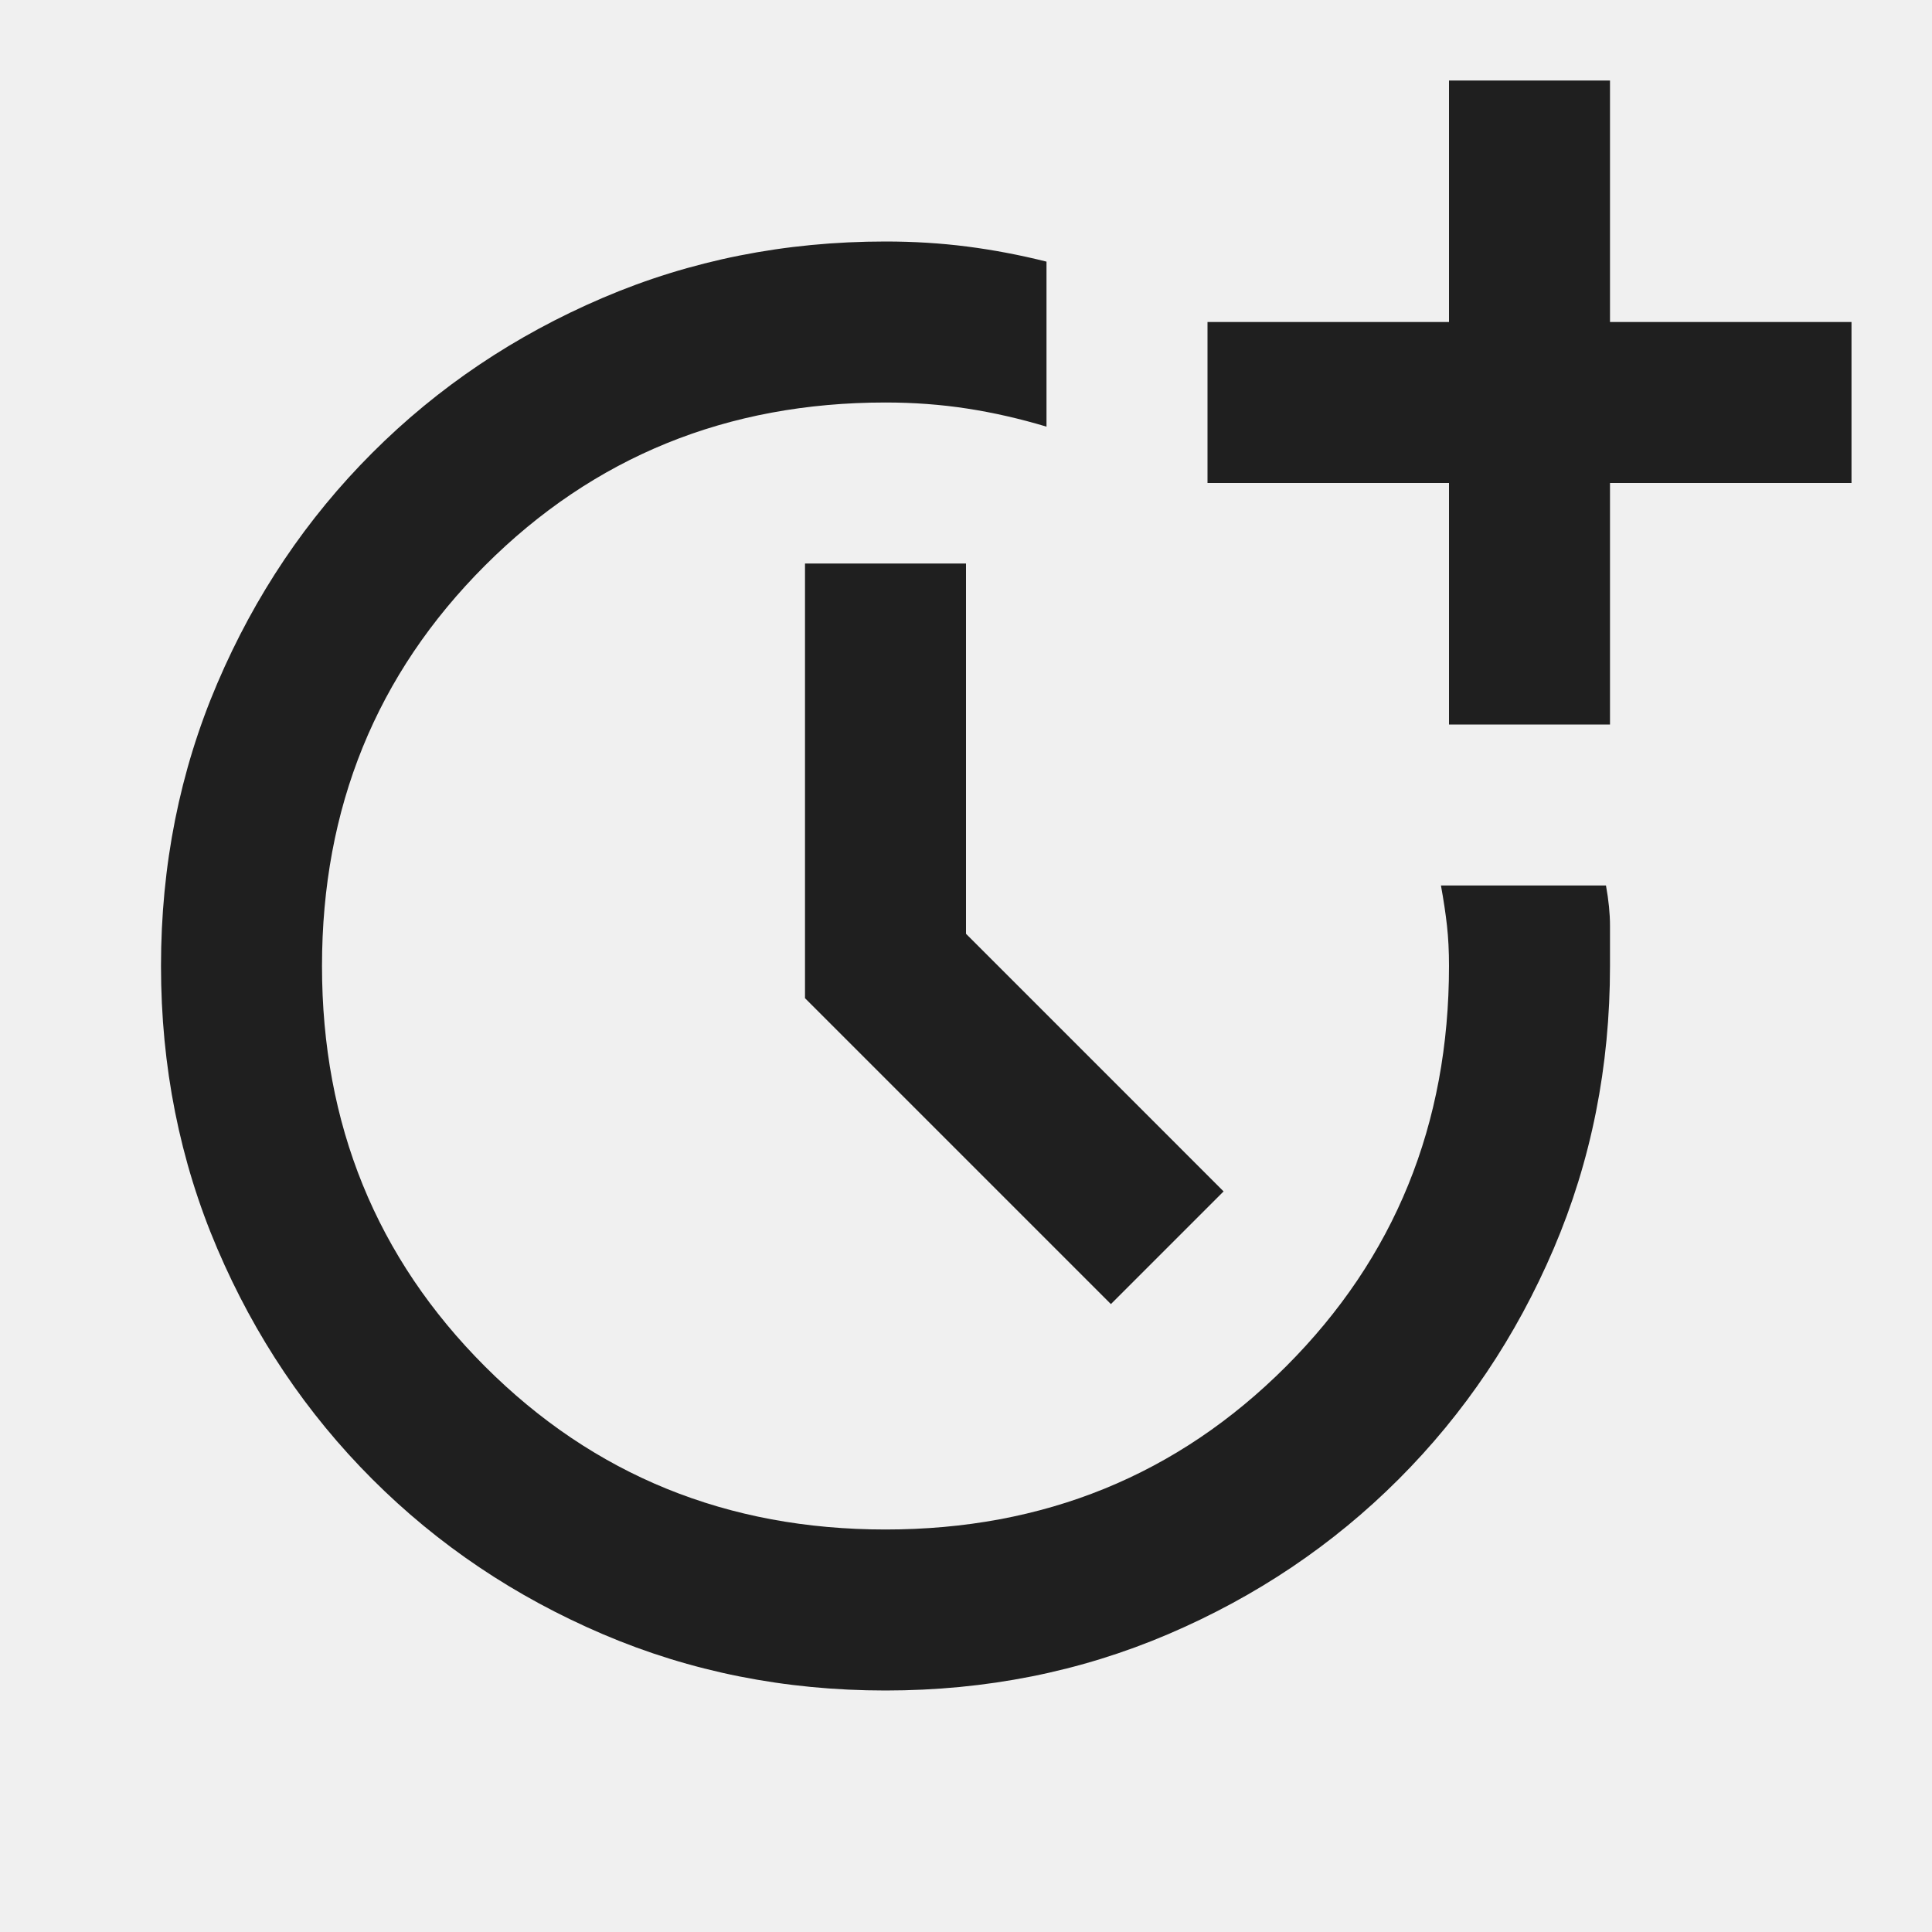
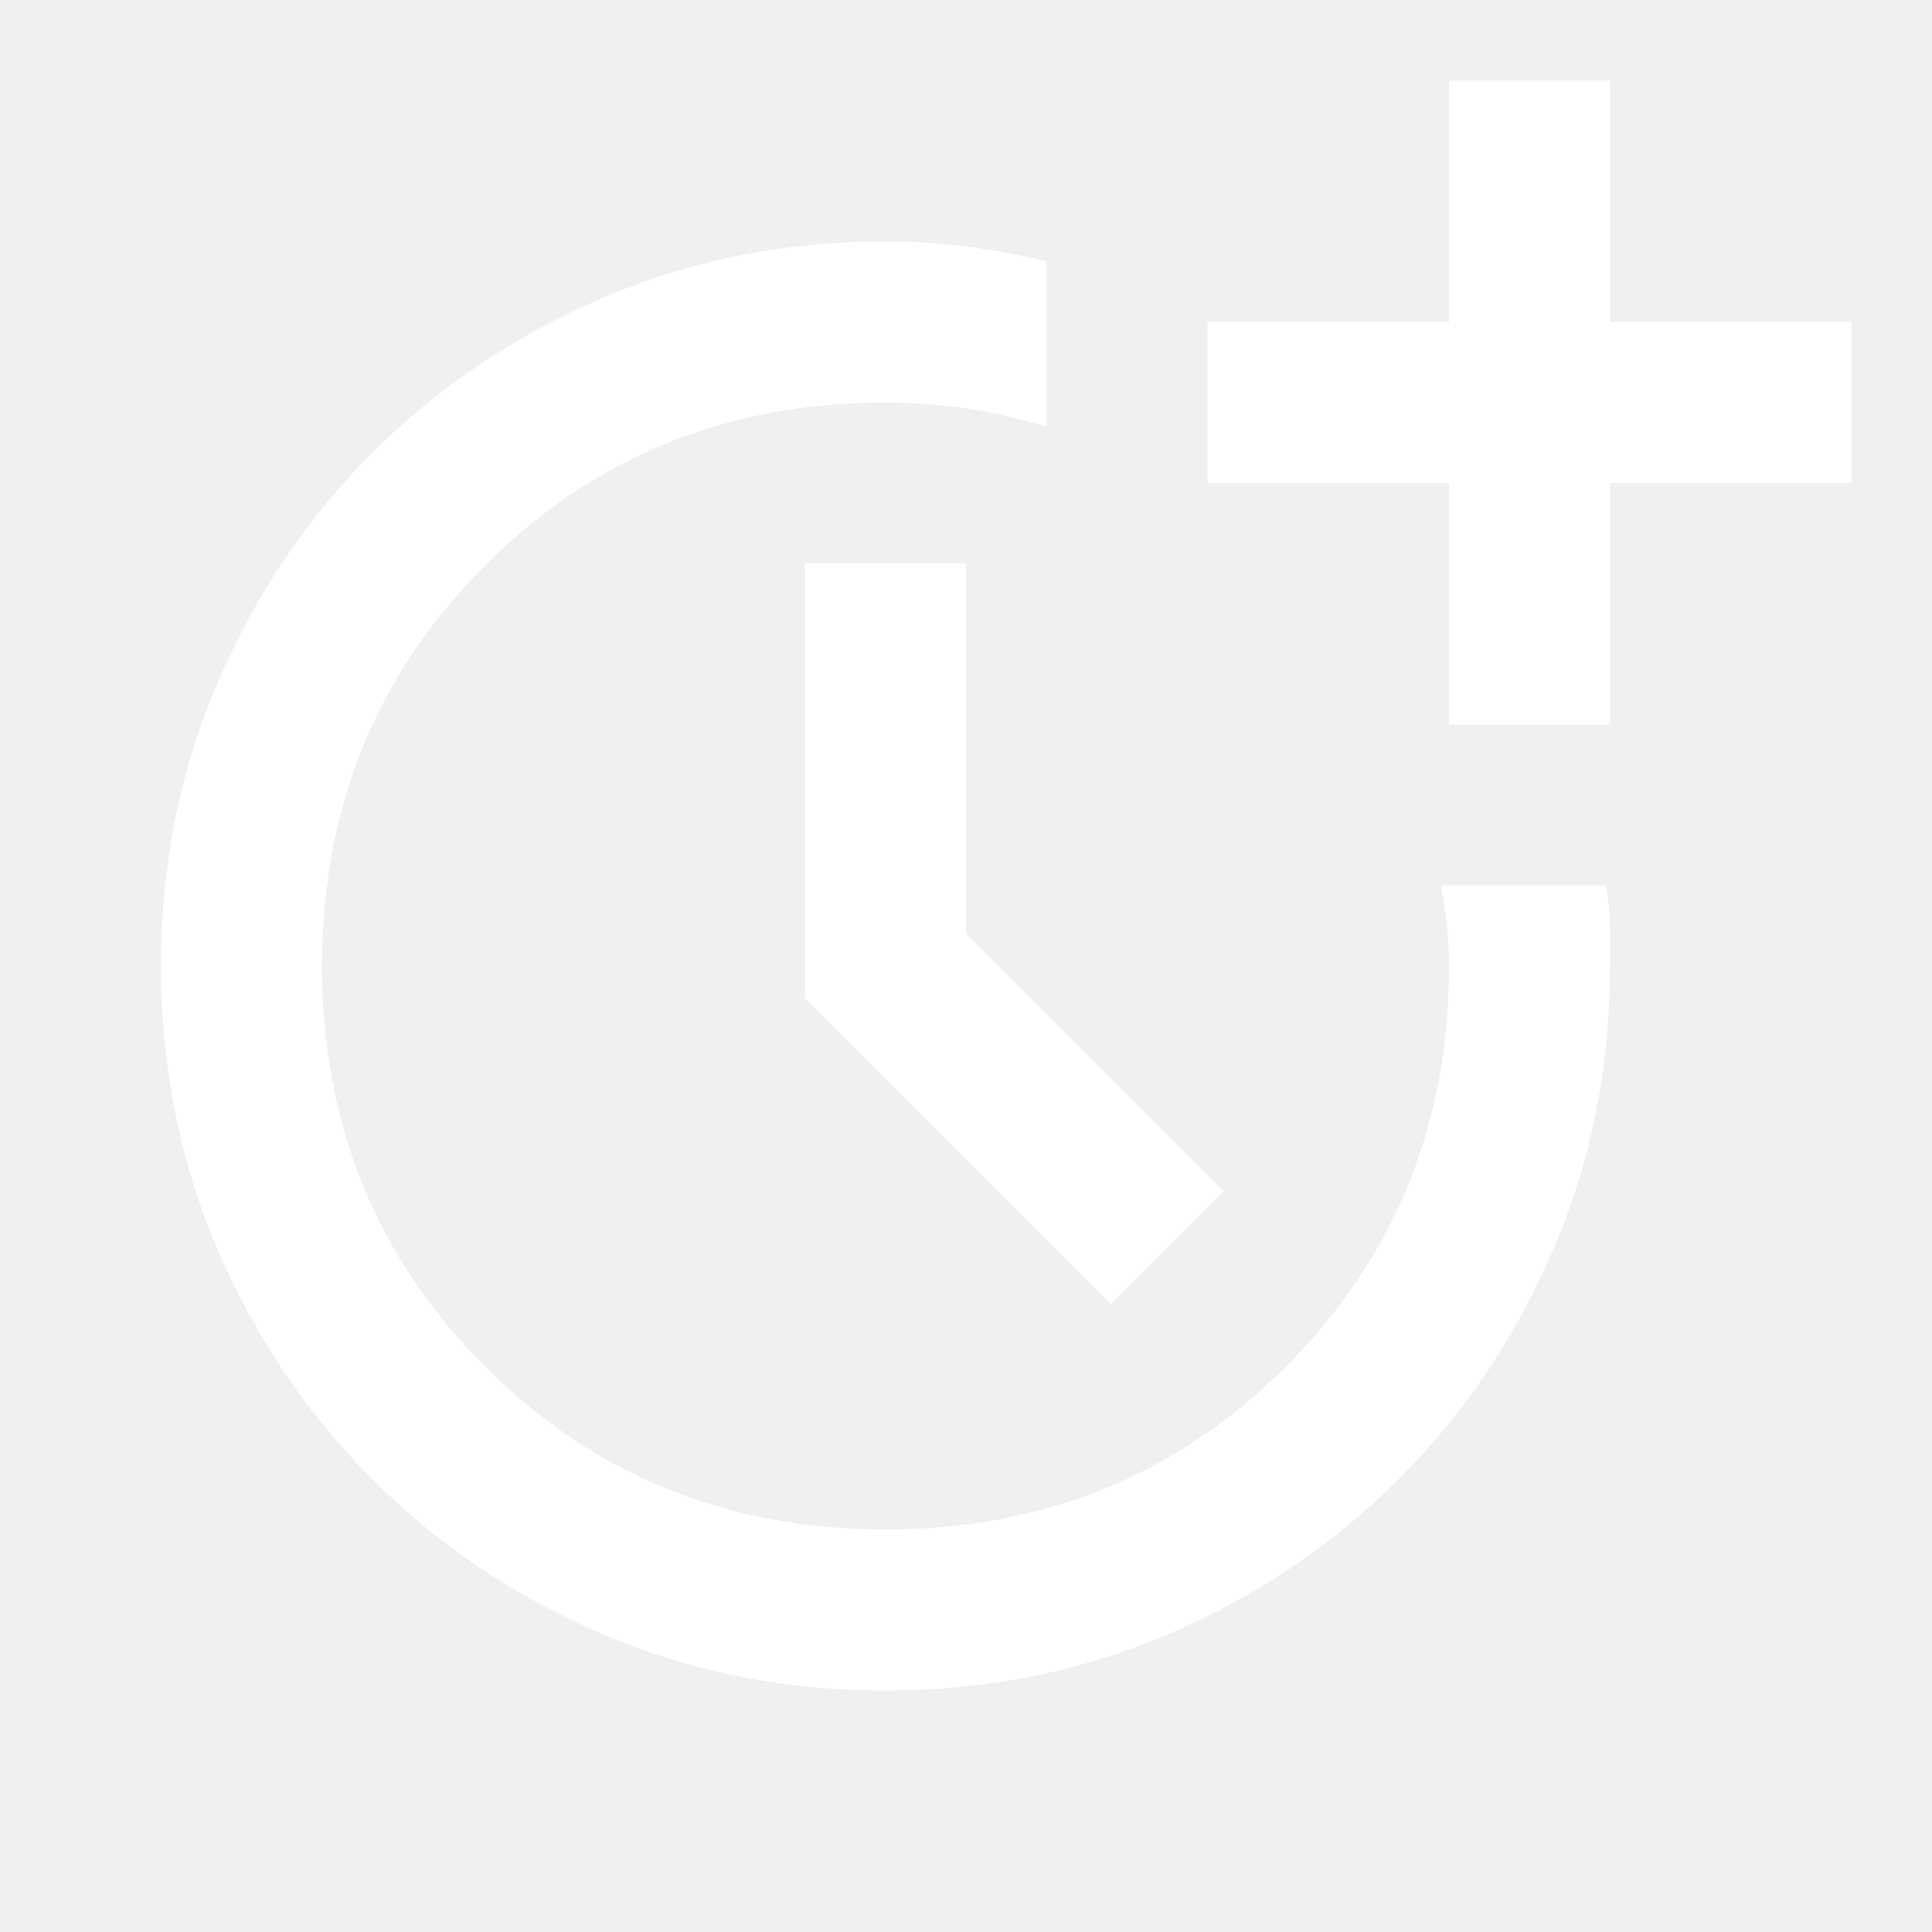
- <svg xmlns="http://www.w3.org/2000/svg" height="24px" viewBox="0 -960 960 960" width="24px" fill="#1f1f1f">
+ <svg xmlns="http://www.w3.org/2000/svg" height="24px" viewBox="0 -960 960 960" width="24px" fill="#ffffff">
  <path d="M440-120q-75 0-140.5-28T185-225q-49-49-77-114.5T80-480q0-75 28-140.5T185-735q49-49 114.5-77T440-840q21 0 40.5 2.5T520-830v82q-20-6-39.5-9t-40.5-3q-118 0-199 81t-81 199q0 118 81 199t199 81q118 0 199-81t81-199q0-11-1-20t-3-20h82q2 11 2 20v20q0 75-28 140.5T695-225q-49 49-114.5 77T440-120Zm112-192L400-464v-216h80v184l128 128-56 56Zm168-288v-120H600v-80h120v-120h80v120h120v80H800v120h-80Z" />
</svg>
